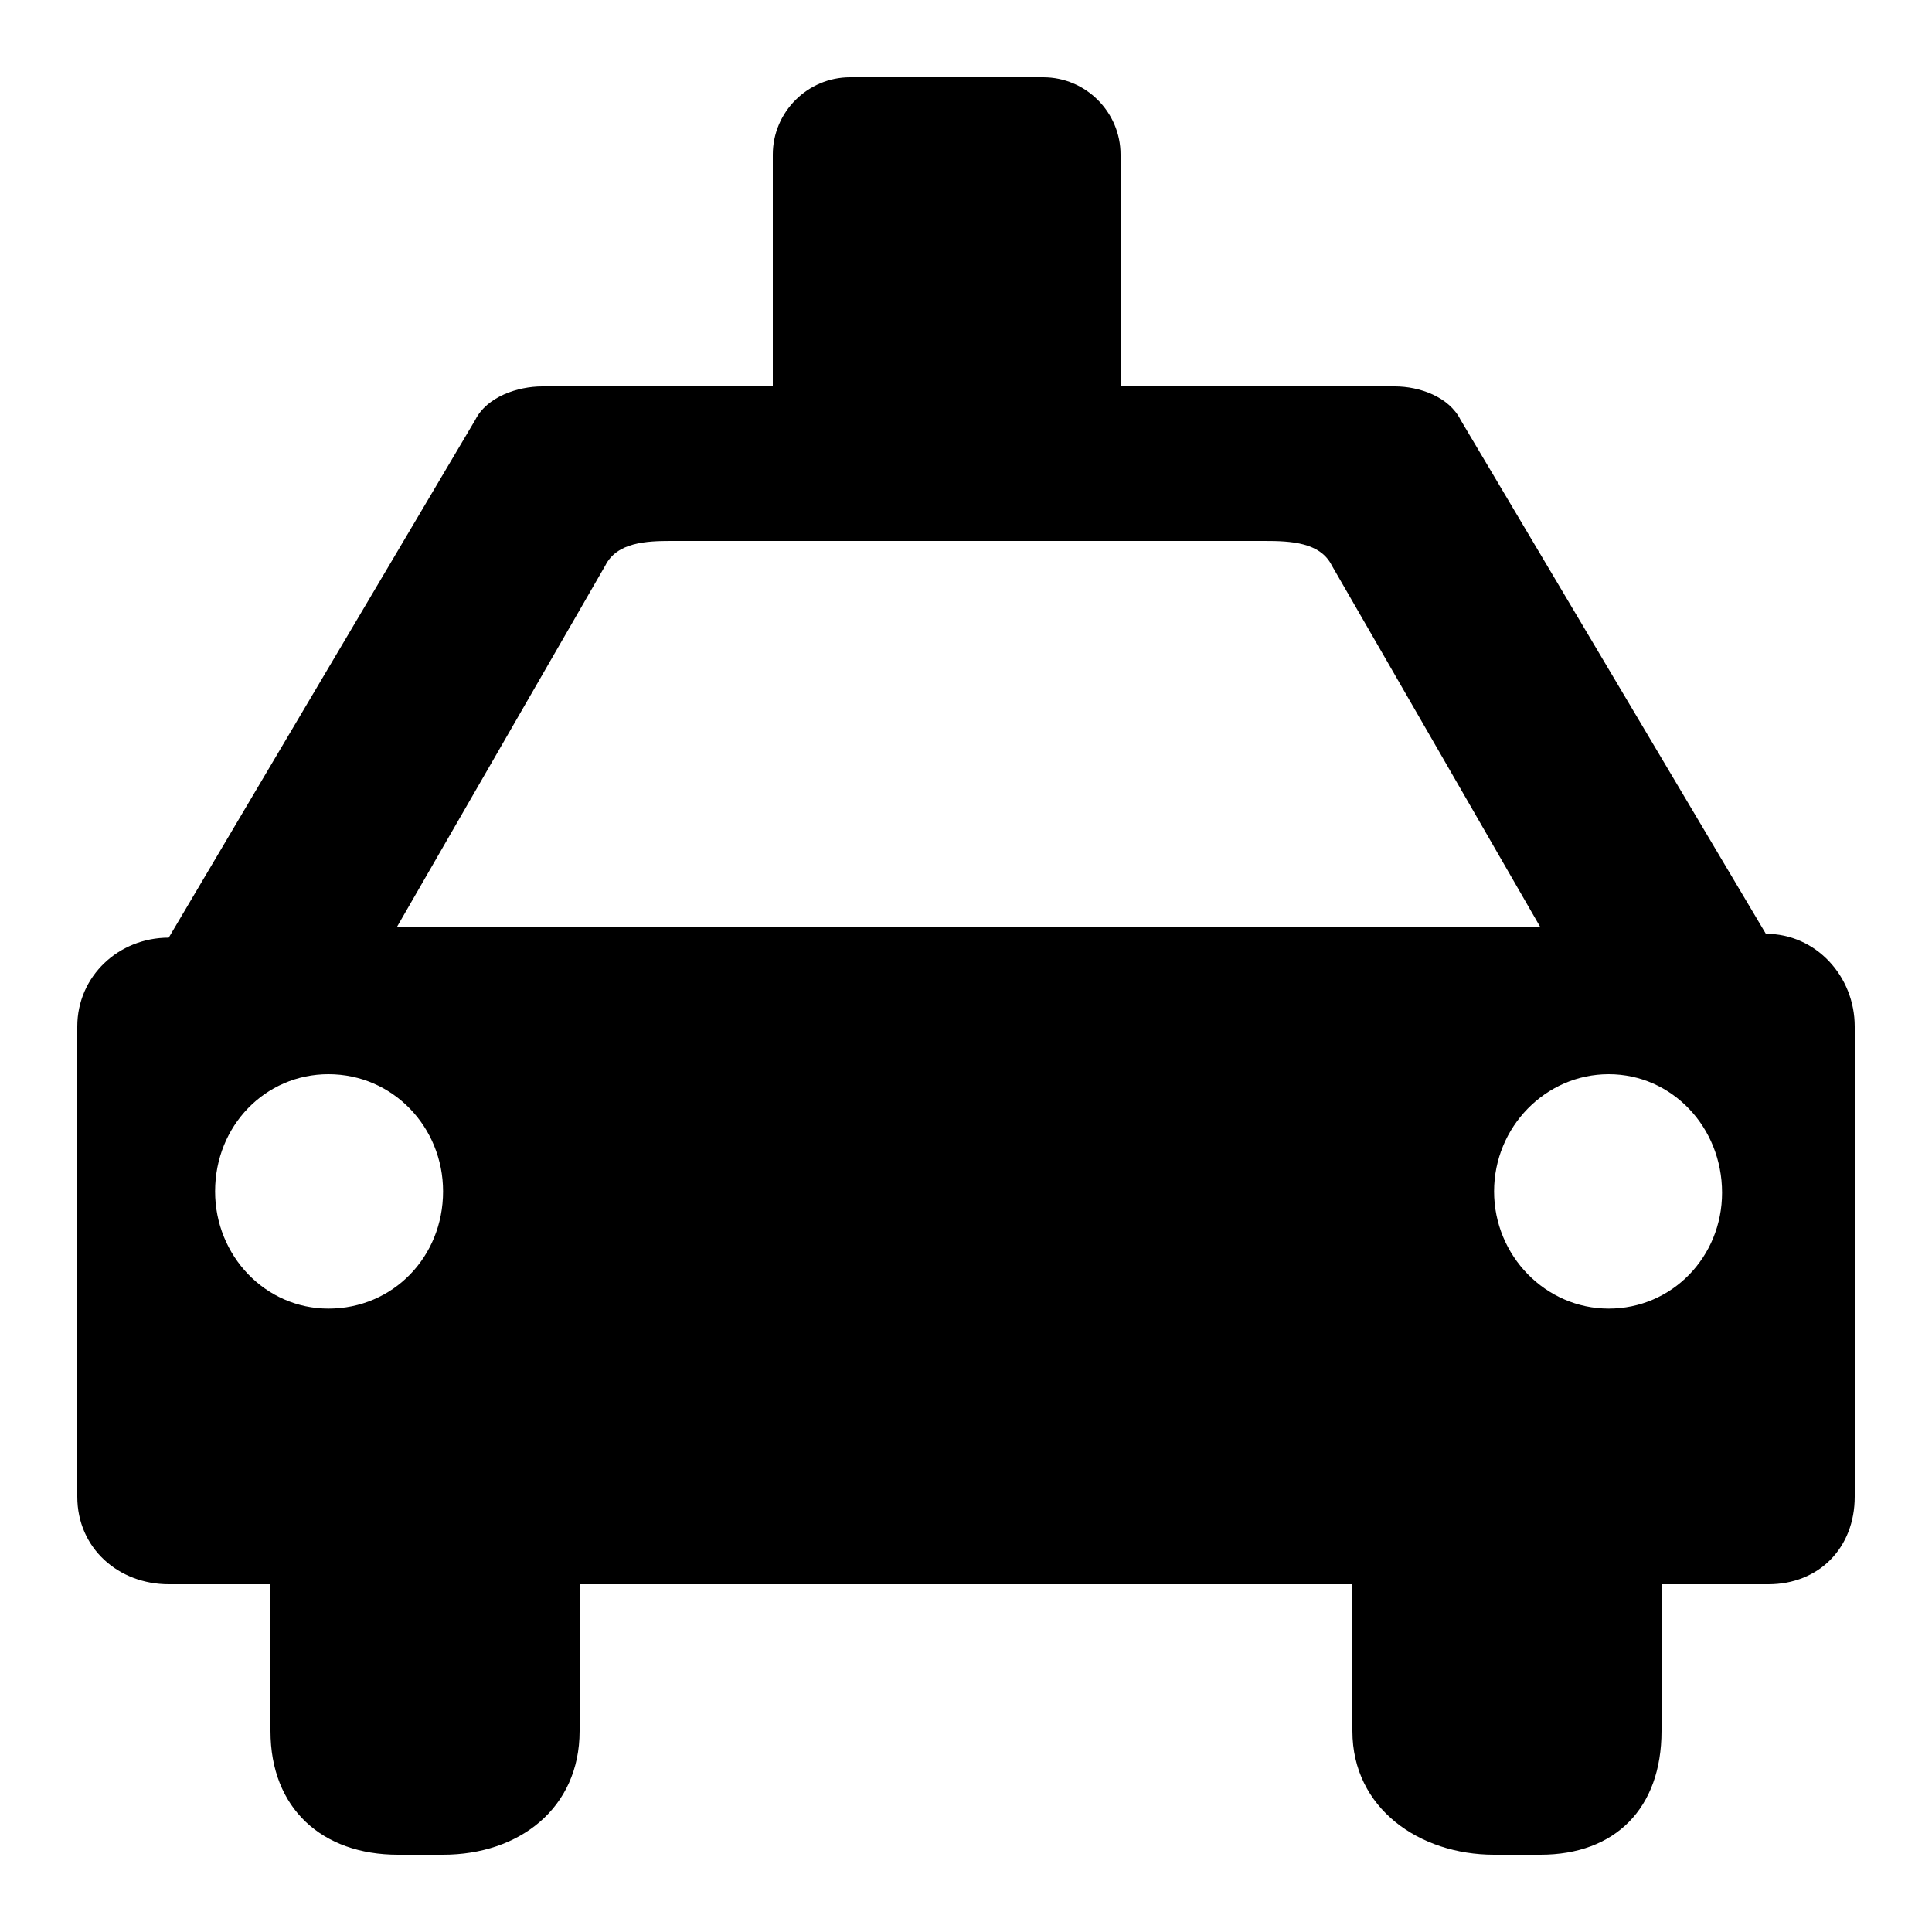
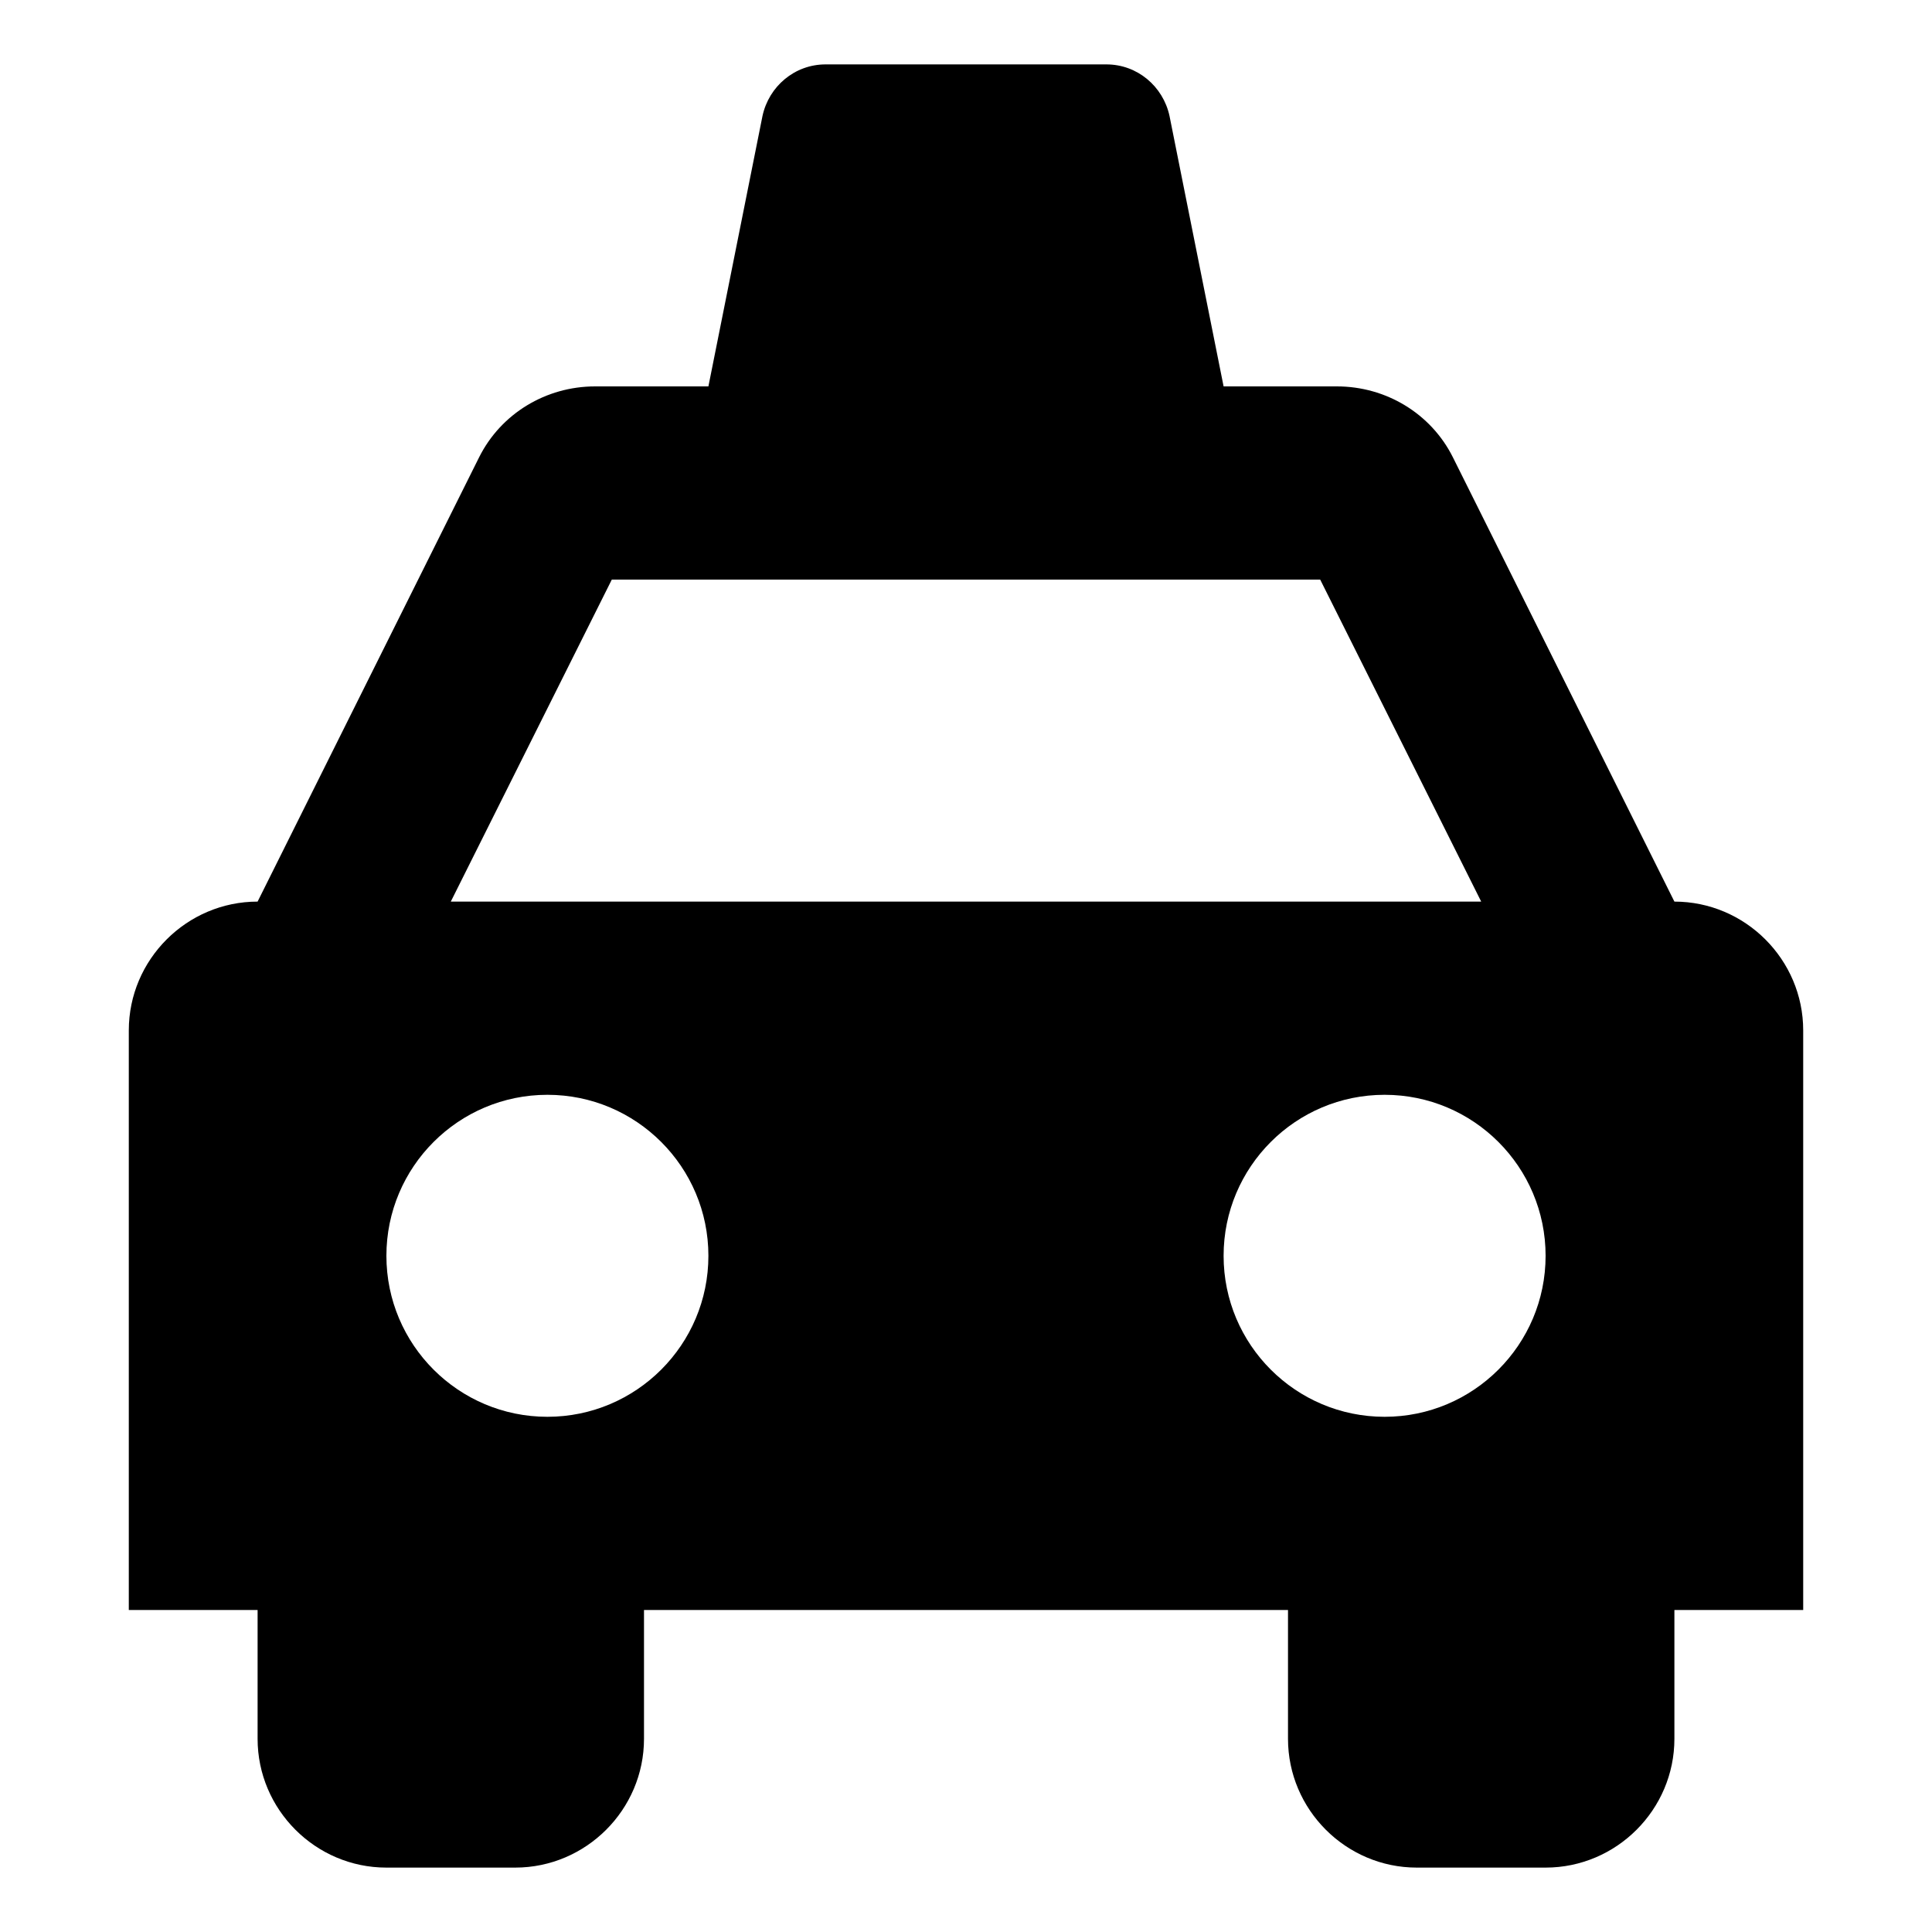
<svg xmlns="http://www.w3.org/2000/svg" viewBox="0 0 15 15" version="1.1">
-   <path d="M13.71 7.25L11.34 3.26C11.25 3.08 11.02 3 10.83 3L8.7 3L8.7 1.2C8.7 0.87 8.43 0.6 8.1 0.6L6.6 0.6C6.27 0.6 6 0.87 6 1.2L6 3L4.21 3C4.02 3 3.78 3.08 3.69 3.26L1.31 7.28C0.92 7.28 0.6 7.58 0.6 7.97L0.6 11.62C0.6 12.02 0.92 12.3 1.31 12.3L2.1 12.3L2.1 13.44C2.1 14.04 2.5 14.4 3.09 14.4L3.44 14.4C4.03 14.4 4.5 14.04 4.5 13.44L4.5 12.3L10.5 12.3L10.5 13.44C10.5 14.04 11.02 14.4 11.6 14.4L11.96 14.4C12.54 14.4 12.9 14.04 12.9 13.44L12.9 12.3L13.73 12.3C14.12 12.3 14.4 12.02 14.4 11.62L14.4 7.97C14.4 7.58 14.1 7.25 13.71 7.25L13.71 7.25ZM2.55 10.16C2.06 10.16 1.67 9.75 1.67 9.25C1.67 8.74 2.06 8.34 2.55 8.34C3.05 8.34 3.44 8.75 3.44 9.25C3.44 9.76 3.05 10.16 2.55 10.16L2.55 10.16ZM3.08 7.2L4.7 4.39C4.79 4.21 5.02 4.2 5.21 4.2L9.82 4.2C10.02 4.2 10.25 4.21 10.34 4.39L11.96 7.2L3.08 7.2ZM12.49 10.16C12 10.16 11.6 9.75 11.6 9.25C11.6 8.75 12 8.34 12.49 8.34C12.98 8.34 13.37 8.75 13.37 9.26C13.37 9.76 12.98 10.16 12.49 10.16L12.49 10.16Z" />
+   <path d="M8.59 0.5C8.83 0.5 9.03 0.67 9.08 0.9L9.5 3L10.38 3C10.76 3 11.11 3.21 11.28 3.55L13 7C13.55 7 14 7.45 14 8L14 12.5L13 12.5L13 13.5C13 14.05 12.55 14.5 12 14.5L11 14.5C10.45 14.5 10 14.05 10 13.5L10 12.5L5 12.5L5 13.5C5 14.05 4.55 14.5 4 14.5L3 14.5C2.45 14.5 2 14.05 2 13.5L2 12.5L1 12.5L1 8C1 7.45 1.45 7 2 7L3.72 3.55C3.89 3.21 4.24 3 4.62 3L5.5 3L5.92 0.9C5.97 0.67 6.17 0.5 6.41 0.5L8.59 0.5ZM4.25 8.5C3.56 8.5 3 9.06 3 9.75C3 10.44 3.56 11 4.25 11C4.94 11 5.5 10.44 5.5 9.75C5.5 9.06 4.94 8.5 4.25 8.5ZM10.75 8.5C10.06 8.5 9.5 9.06 9.5 9.75C9.5 10.44 10.06 11 10.75 11C11.44 11 12 10.44 12 9.75C12 9.06 11.44 8.5 10.75 8.5ZM10.25 4.5L4.75 4.5L3.5 7L11.5 7L10.25 4.5Z" />
</svg>
